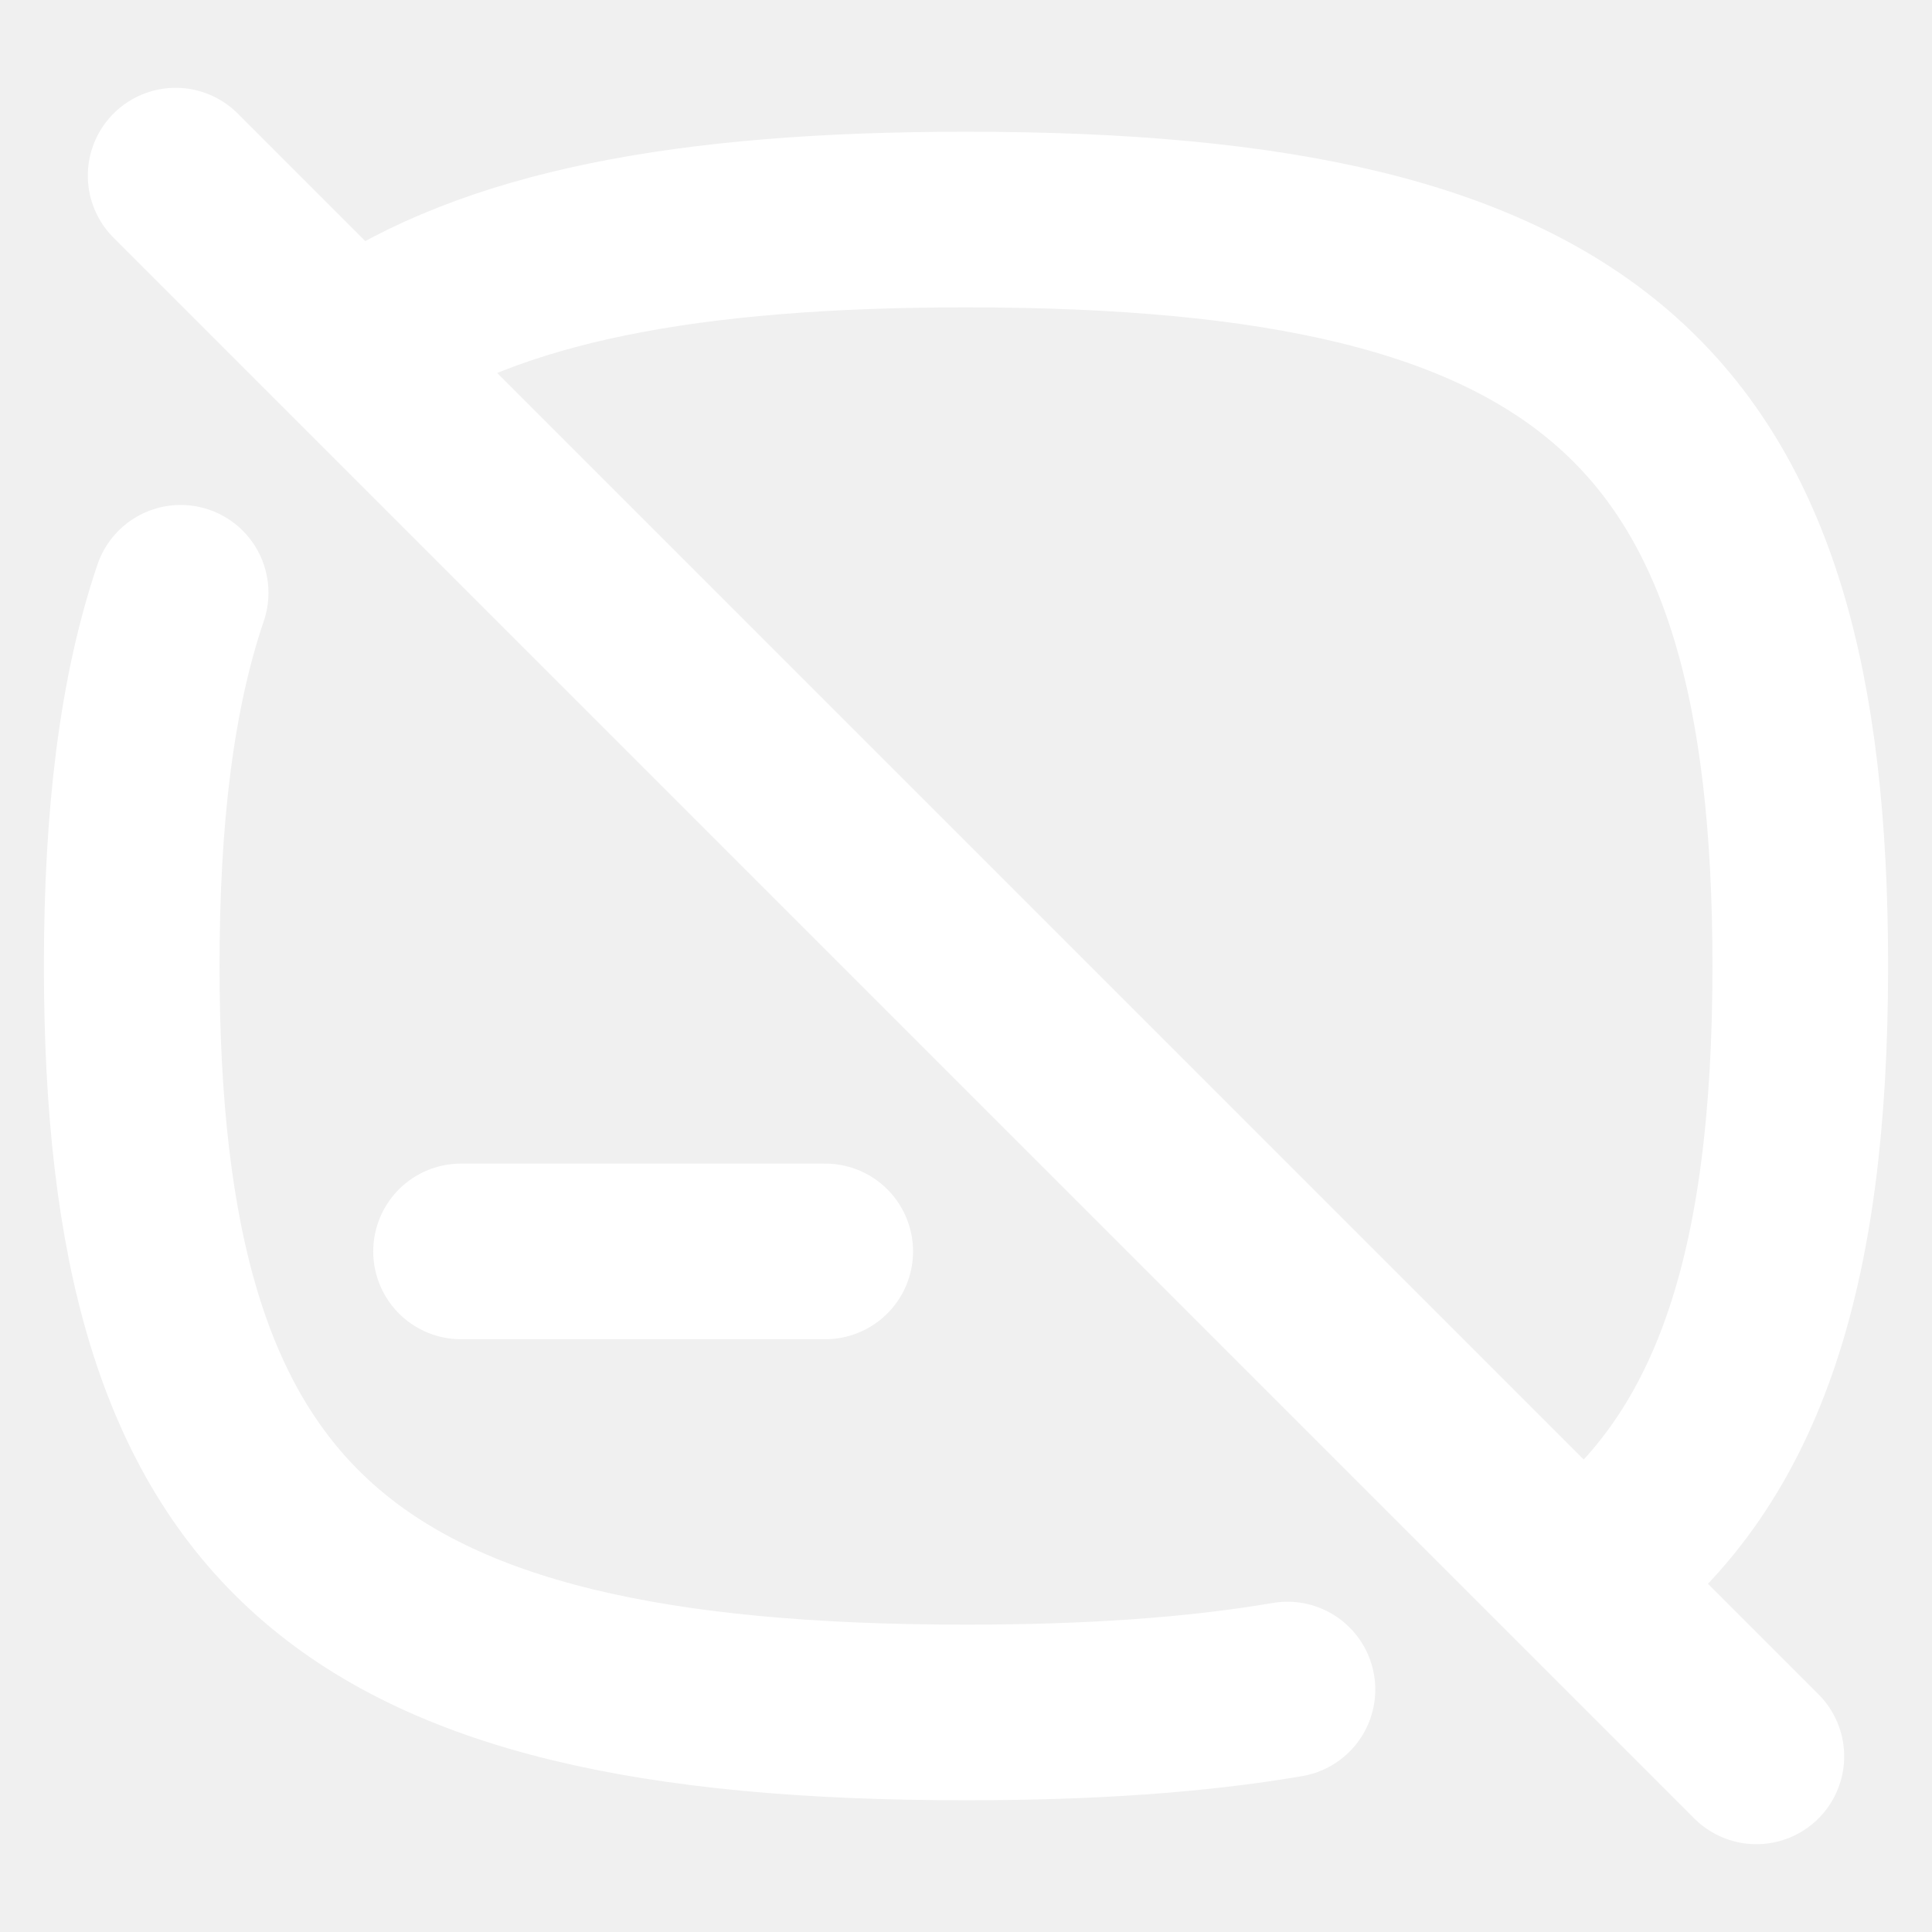
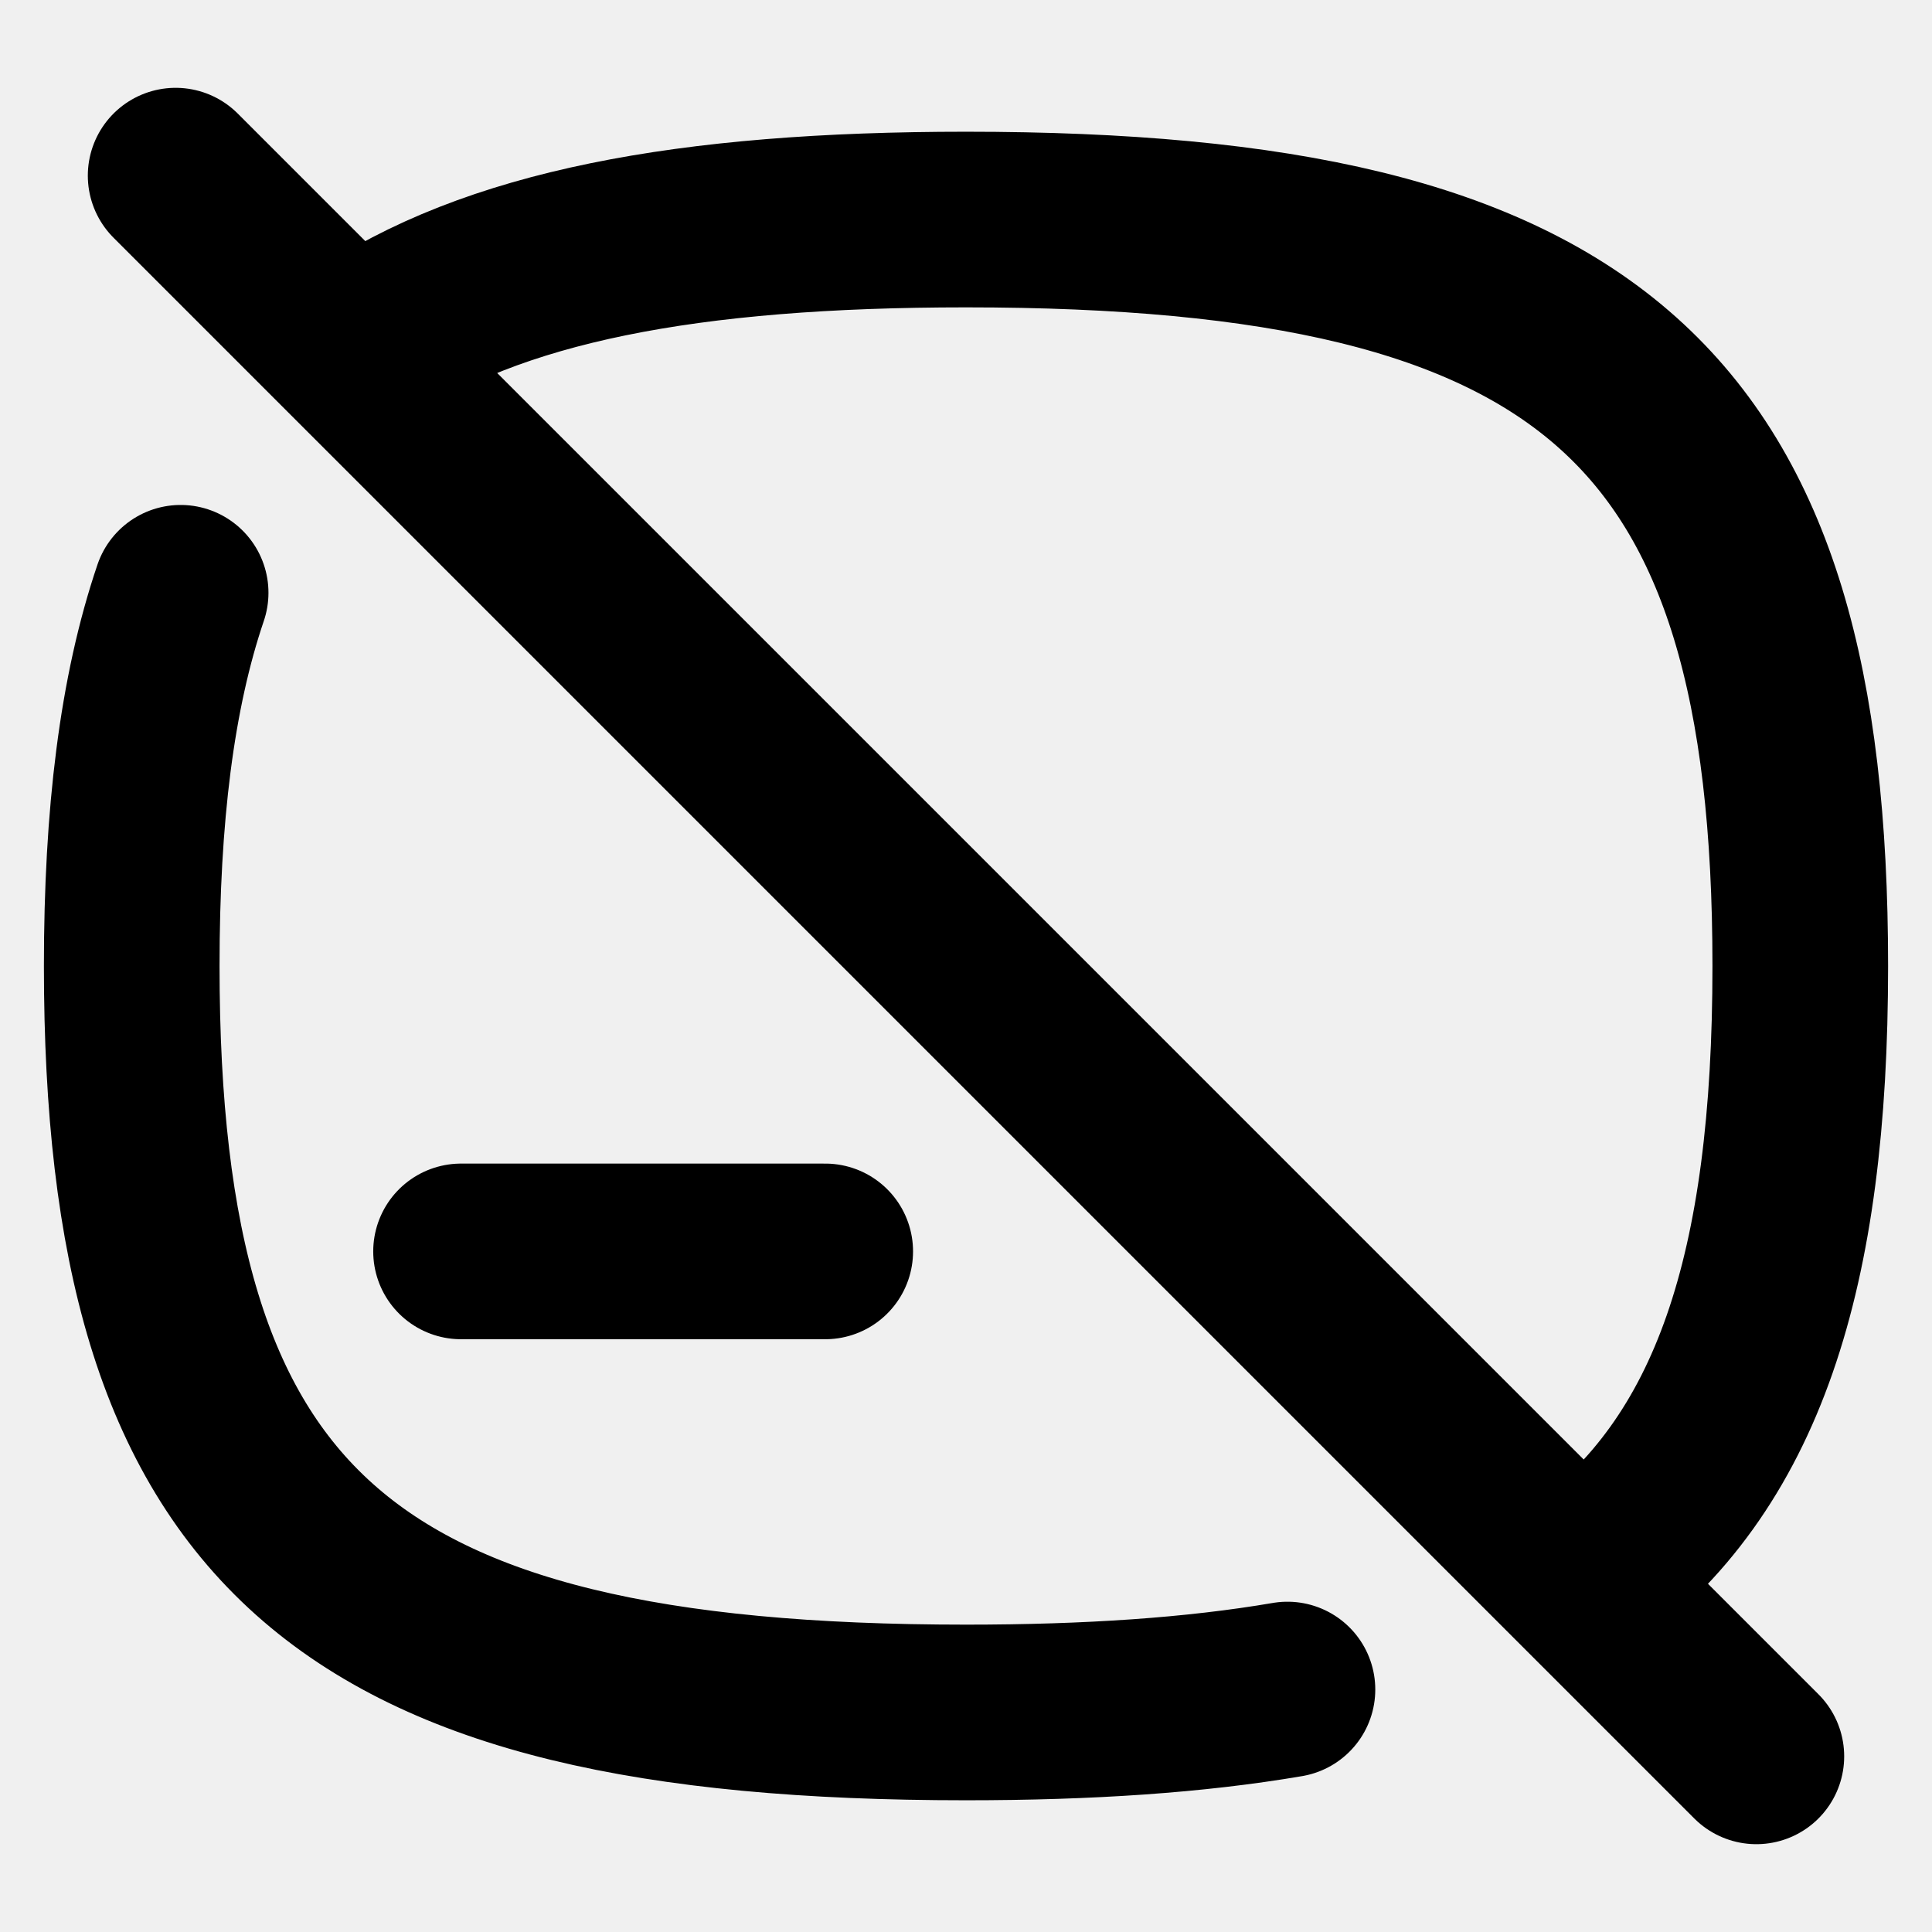
<svg xmlns="http://www.w3.org/2000/svg" width="44" height="44" viewBox="0 0 44 44" fill="none">
-   <path d="M10.5 28.5H18.794M8.204 7.897C11.201 5.841 15.661 5 22.001 5C36.251 5 41 9.249 41 22C41 28.948 39.59 33.371 36 35.959M4.114 13.5C3.341 15.777 3 18.584 3 22C3 34.749 7.749 39 22.001 39C24.794 39 27.222 38.837 29.321 38.478M4 4L40 40" stroke="white" stroke-width="4" stroke-linecap="round" stroke-linejoin="round" />
+   <path d="M10.5 28.5H18.794M8.204 7.897C11.201 5.841 15.661 5 22.001 5C36.251 5 41 9.249 41 22C41 28.948 39.59 33.371 36 35.959M4.114 13.5C3.341 15.777 3 18.584 3 22C3 34.749 7.749 39 22.001 39C24.794 39 27.222 38.837 29.321 38.478M4 4L40 40" stroke="black" stroke-width="4" stroke-linecap="round" stroke-linejoin="round" />
</svg>
